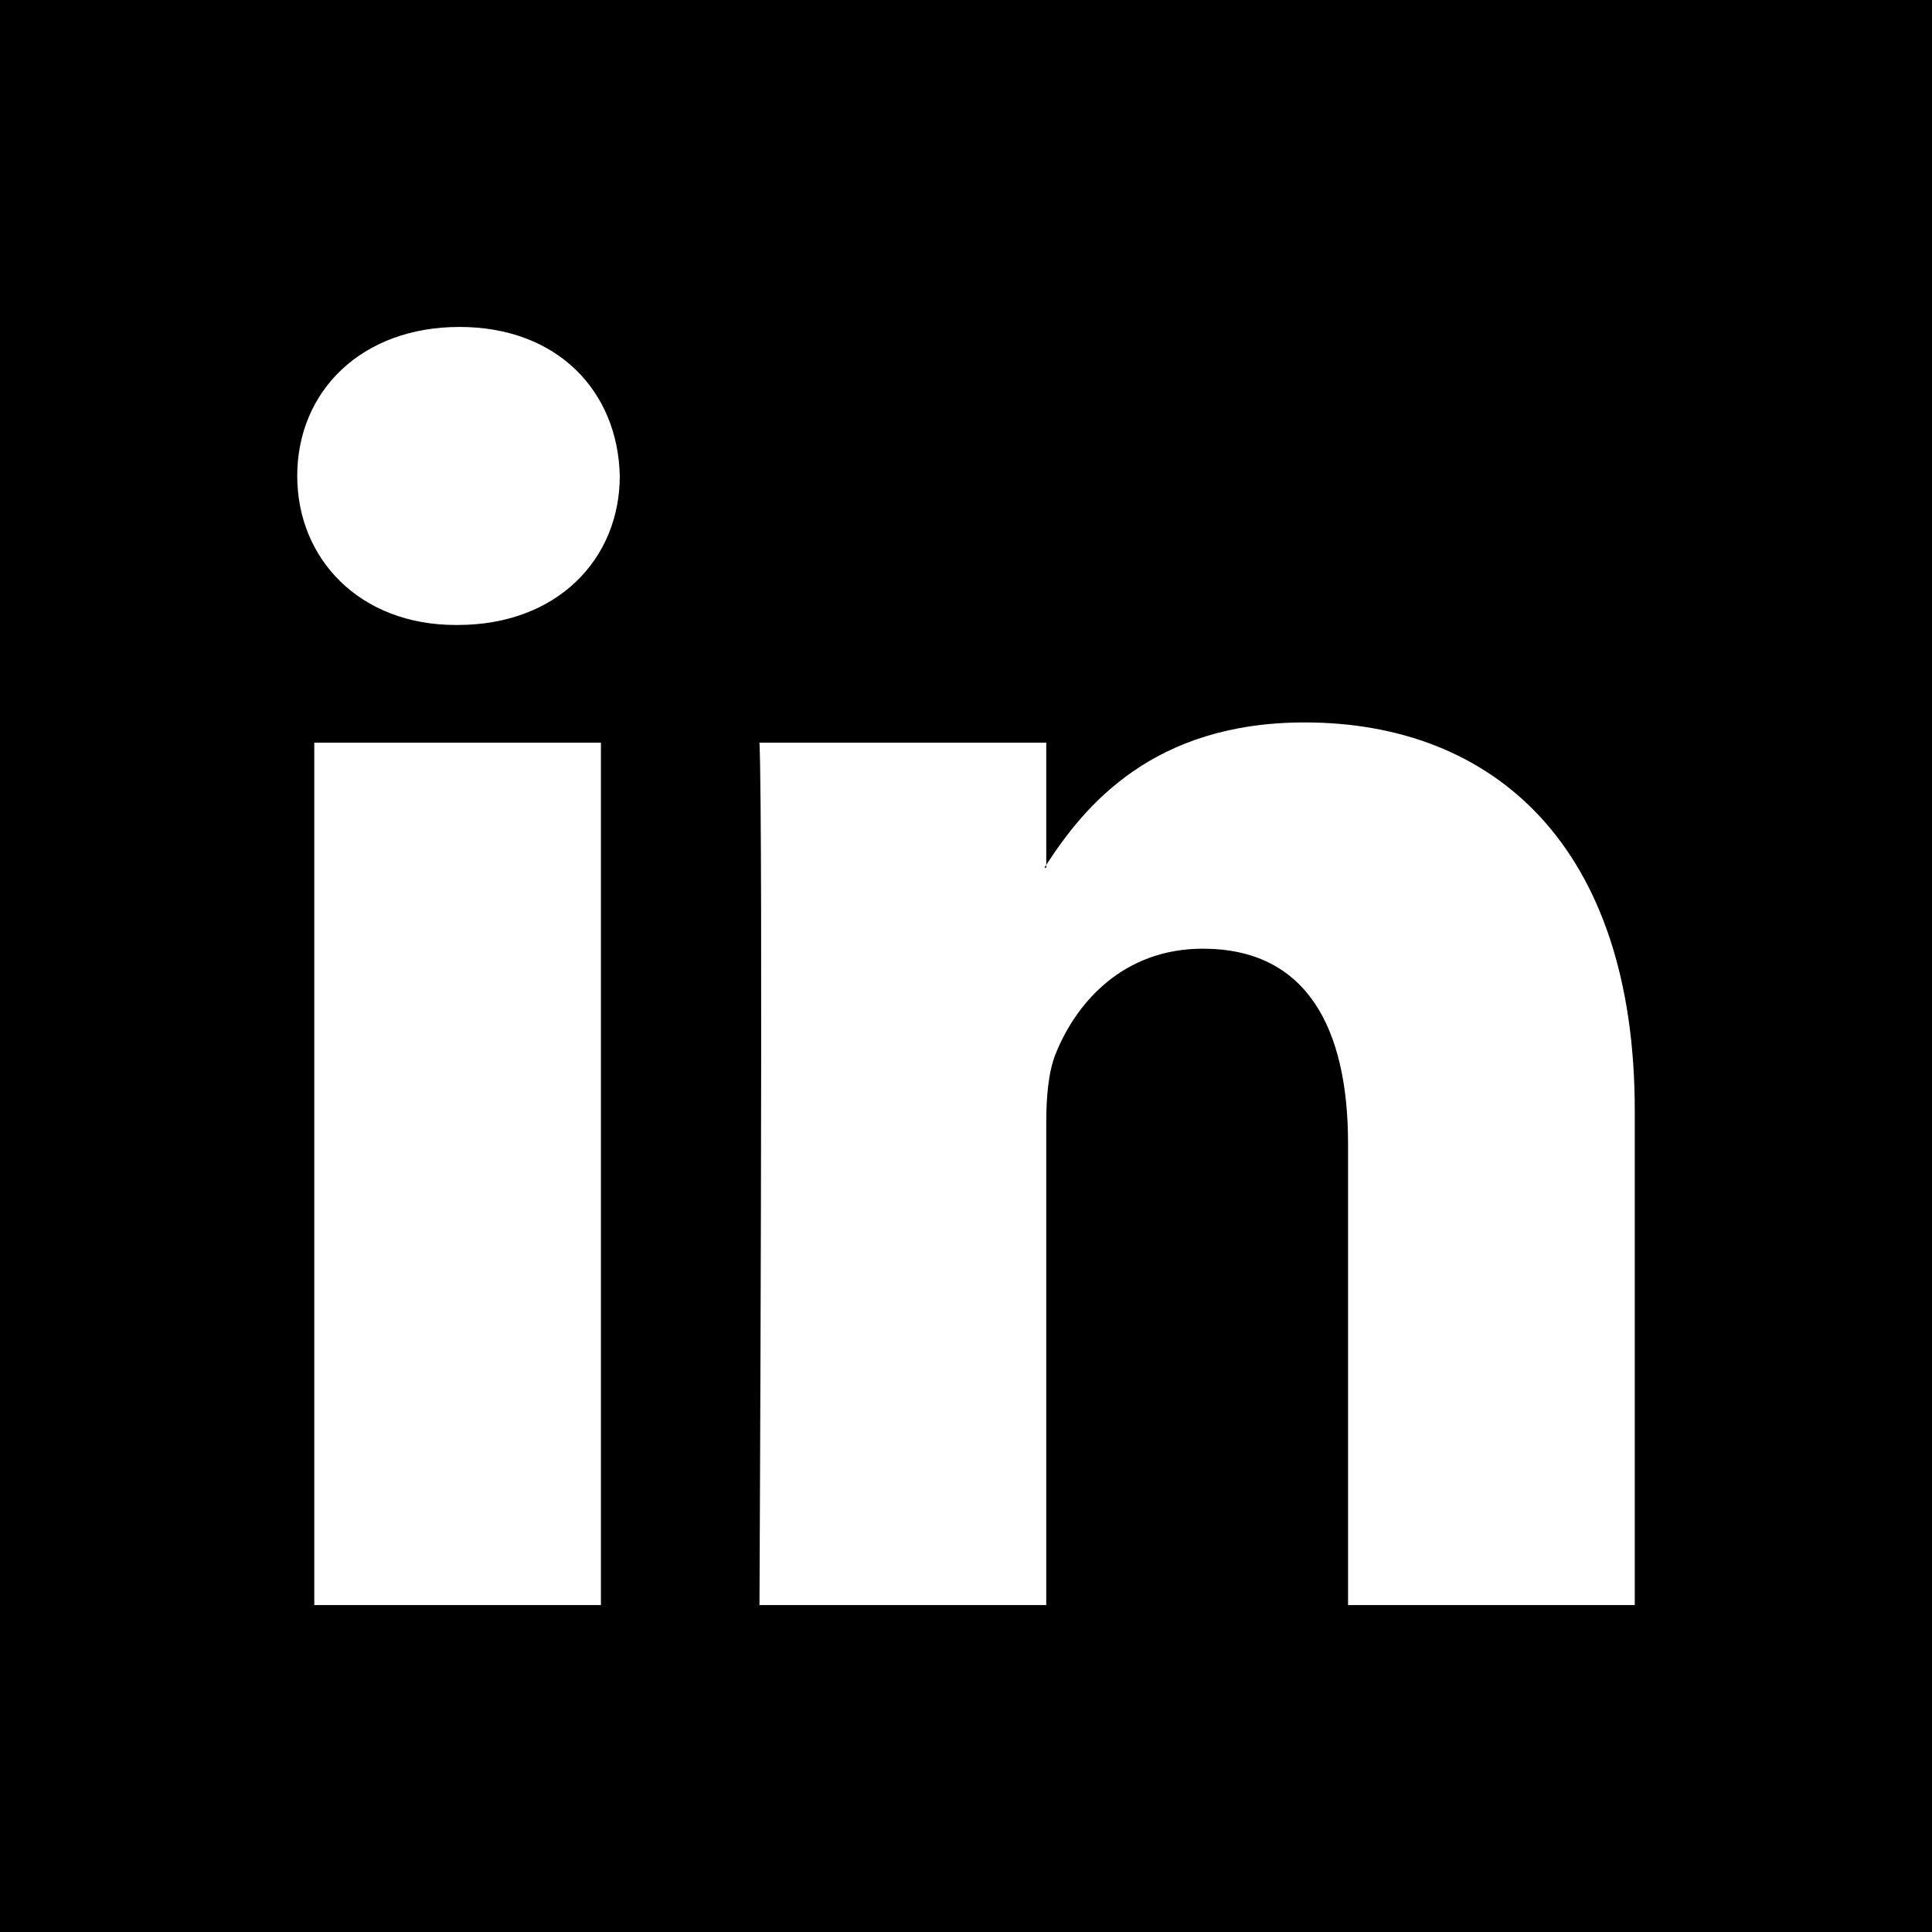
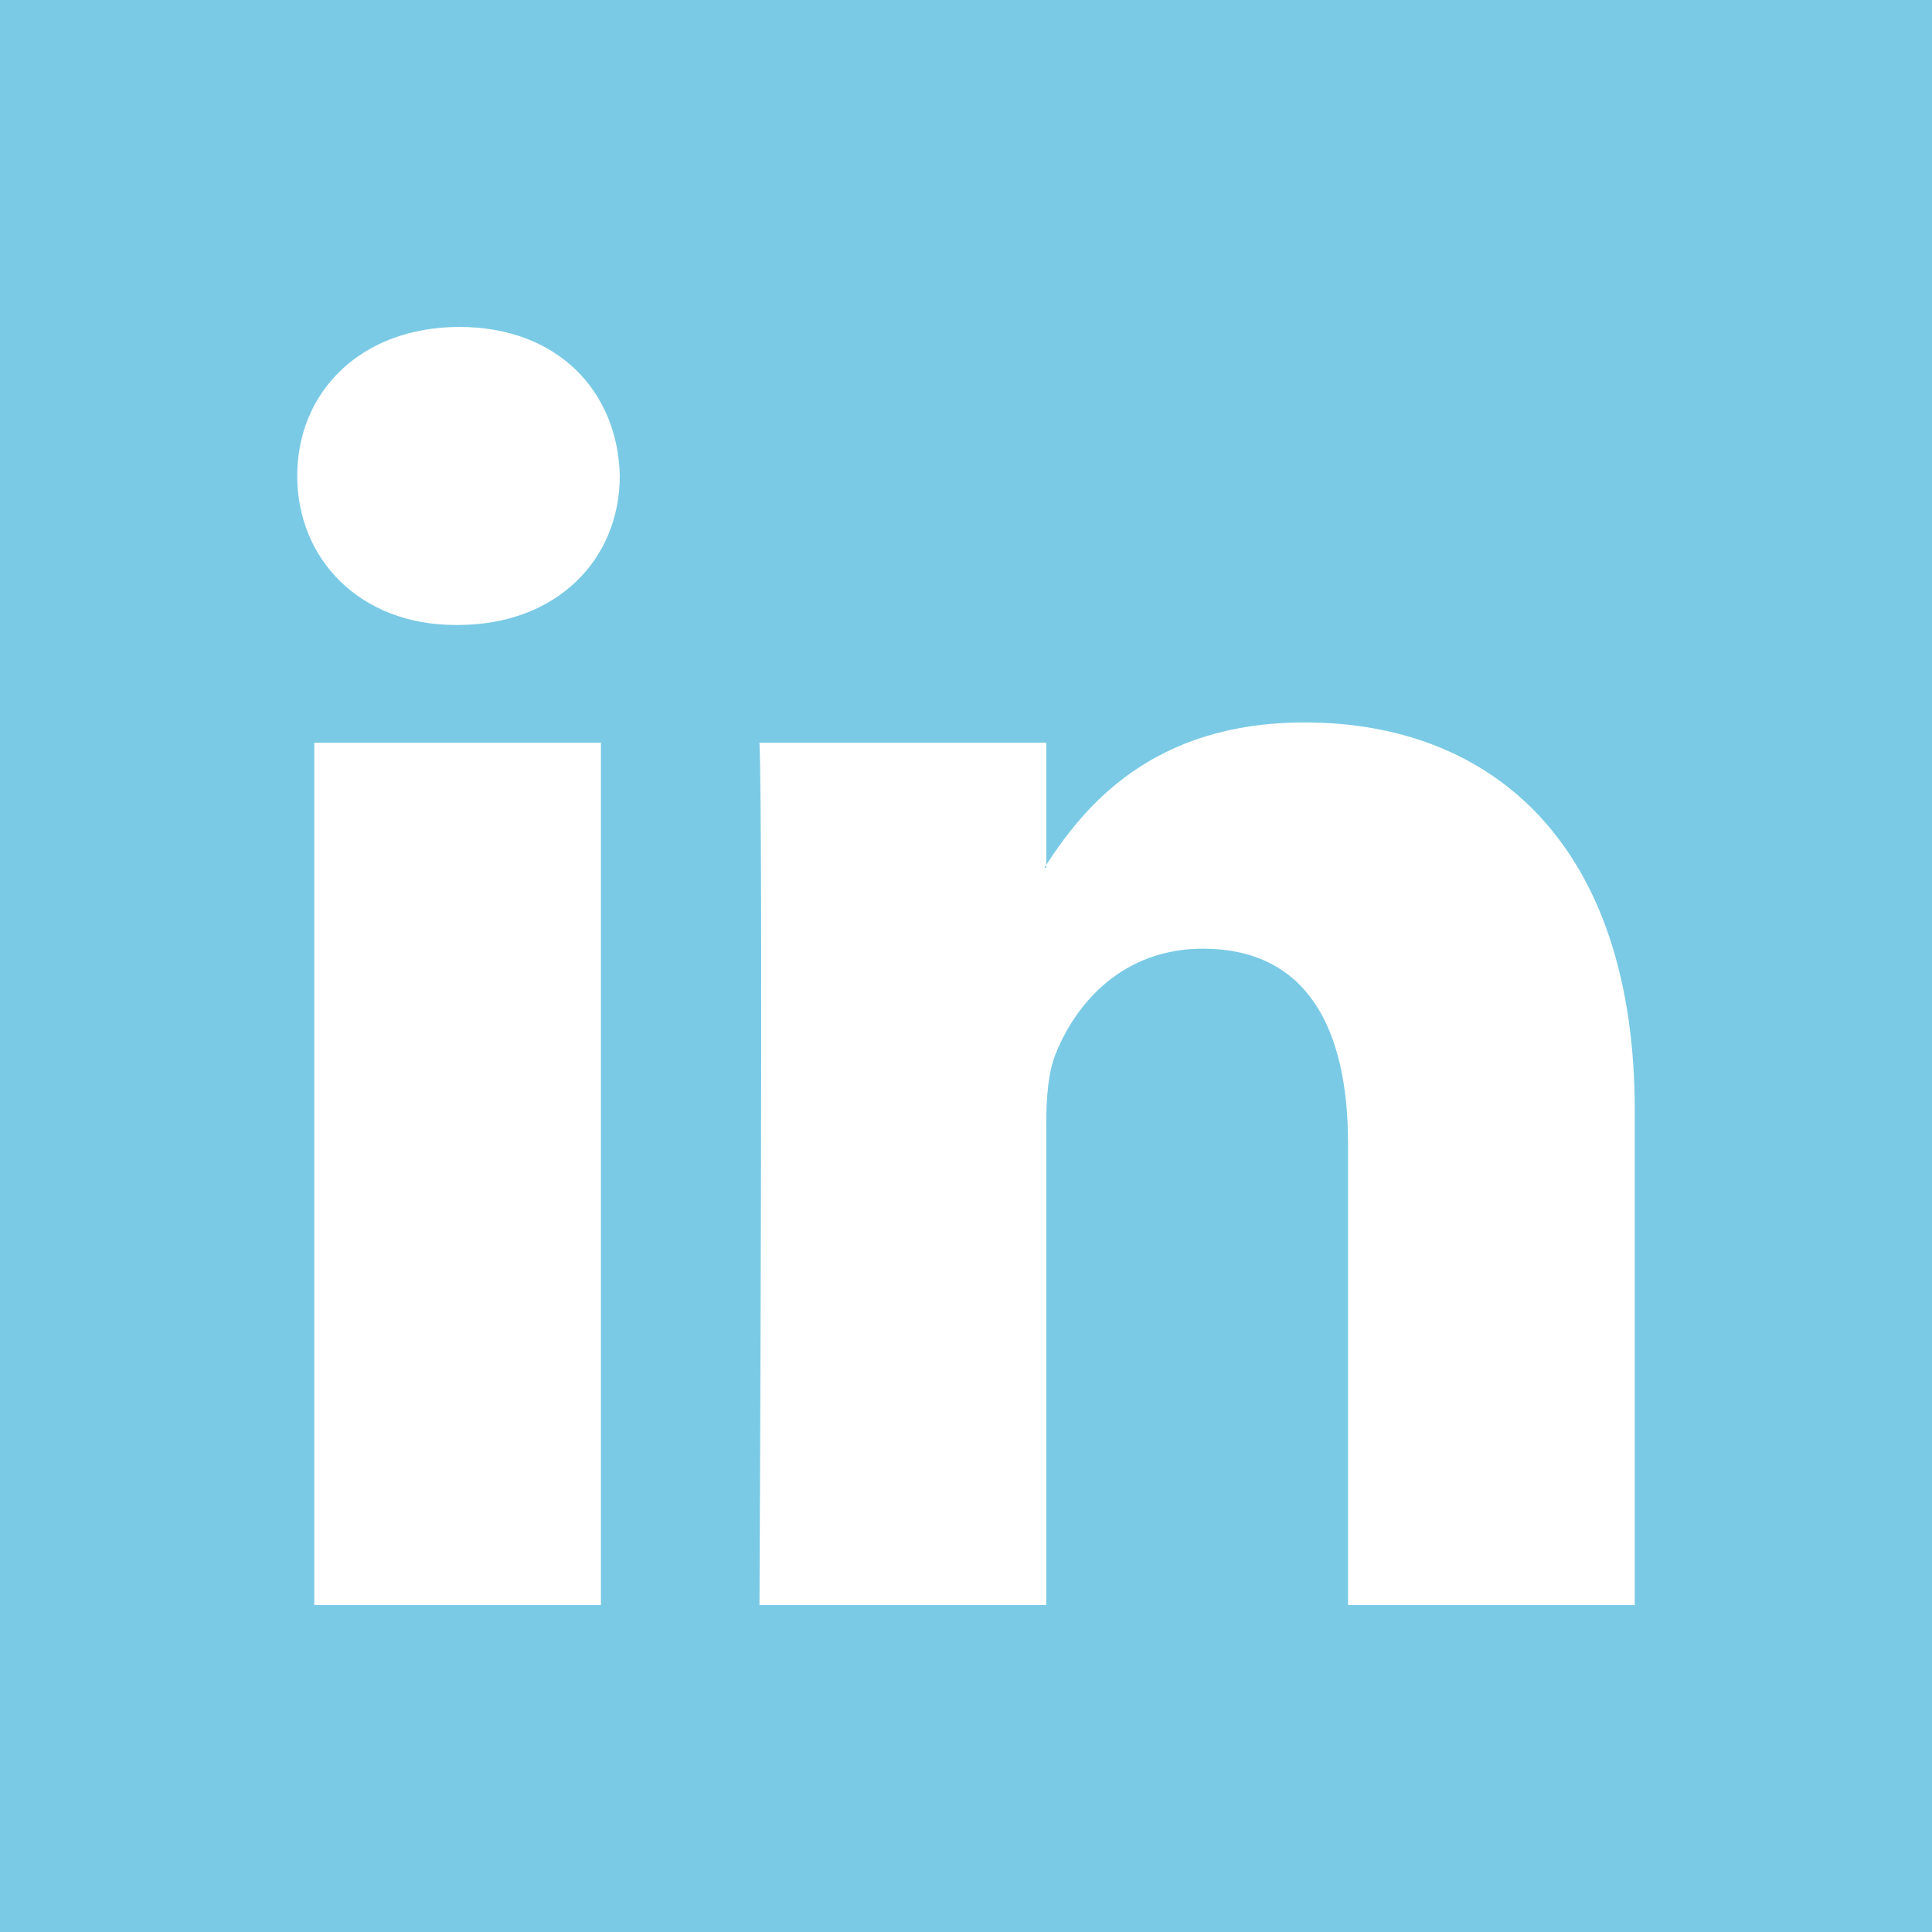
- <svg xmlns="http://www.w3.org/2000/svg" version="1.1" id="Layer_1" x="0px" y="0px" viewBox="0 0 455 455" style="enable-background:new 0 0 455 455;" xml:space="preserve">
-   <g>
-     <path style="fill-rule:evenodd;clip-rule:evenodd;" d="M246.4,204.35v-0.665c-0.136,0.223-0.324,0.446-0.442,0.665H246.4z" />
-     <path style="fill-rule:evenodd;clip-rule:evenodd;" d="M0,0v455h455V0H0z M141.522,378.002H74.016V174.906h67.506V378.002z    M107.769,147.186h-0.446C84.678,147.186,70,131.585,70,112.085c0-19.928,15.107-35.087,38.211-35.087   c23.109,0,37.31,15.159,37.752,35.087C145.963,131.585,131.32,147.186,107.769,147.186z M385,378.002h-67.524V269.345   c0-27.291-9.756-45.92-34.195-45.92c-18.664,0-29.755,12.543-34.641,24.693c-1.776,4.34-2.24,10.373-2.24,16.459v113.426h-67.537   c0,0,0.905-184.043,0-203.096H246.4v28.779c8.973-13.807,24.986-33.547,60.856-33.547c44.437,0,77.744,29.02,77.744,91.398V378.002   z" />
-   </g>
-   <g>
- </g>
-   <g>
- </g>
-   <g>
- </g>
-   <g>
- </g>
-   <g>
- </g>
-   <g>
- </g>
-   <g>
- </g>
-   <g>
- </g>
-   <g>
- </g>
-   <g>
- </g>
-   <g>
- </g>
-   <g>
- </g>
-   <g>
- </g>
-   <g>
- </g>
-   <g>
- </g>
+ <svg xmlns="http://www.w3.org/2000/svg" width="455" height="455" viewBox="0 0 455 455" fill="none">
+   <path fill-rule="evenodd" clip-rule="evenodd" d="M246.4 204.35V203.685C246.264 203.908 246.076 204.131 245.958 204.35H246.4Z" fill="#7ACAE5" />
+   <path fill-rule="evenodd" clip-rule="evenodd" d="M0 0V455H455V0H0ZM141.522 378.002H74.016V174.906H141.522V378.002ZM107.769 147.186H107.323C84.678 147.186 70 131.585 70 112.085C70 92.157 85.107 76.998 108.211 76.998C131.32 76.998 145.521 92.157 145.963 112.085C145.963 131.585 131.32 147.186 107.769 147.186ZM385 378.002H317.476V269.345C317.476 242.054 307.72 223.425 283.281 223.425C264.617 223.425 253.526 235.968 248.64 248.118C246.864 252.458 246.4 258.491 246.4 264.577V378.003H178.863C178.863 378.003 179.768 193.96 178.863 174.907H246.4V203.686C255.373 189.879 271.386 170.139 307.256 170.139C351.693 170.139 385 199.159 385 261.537V378.002Z" fill="#7ACAE5" />
</svg>
